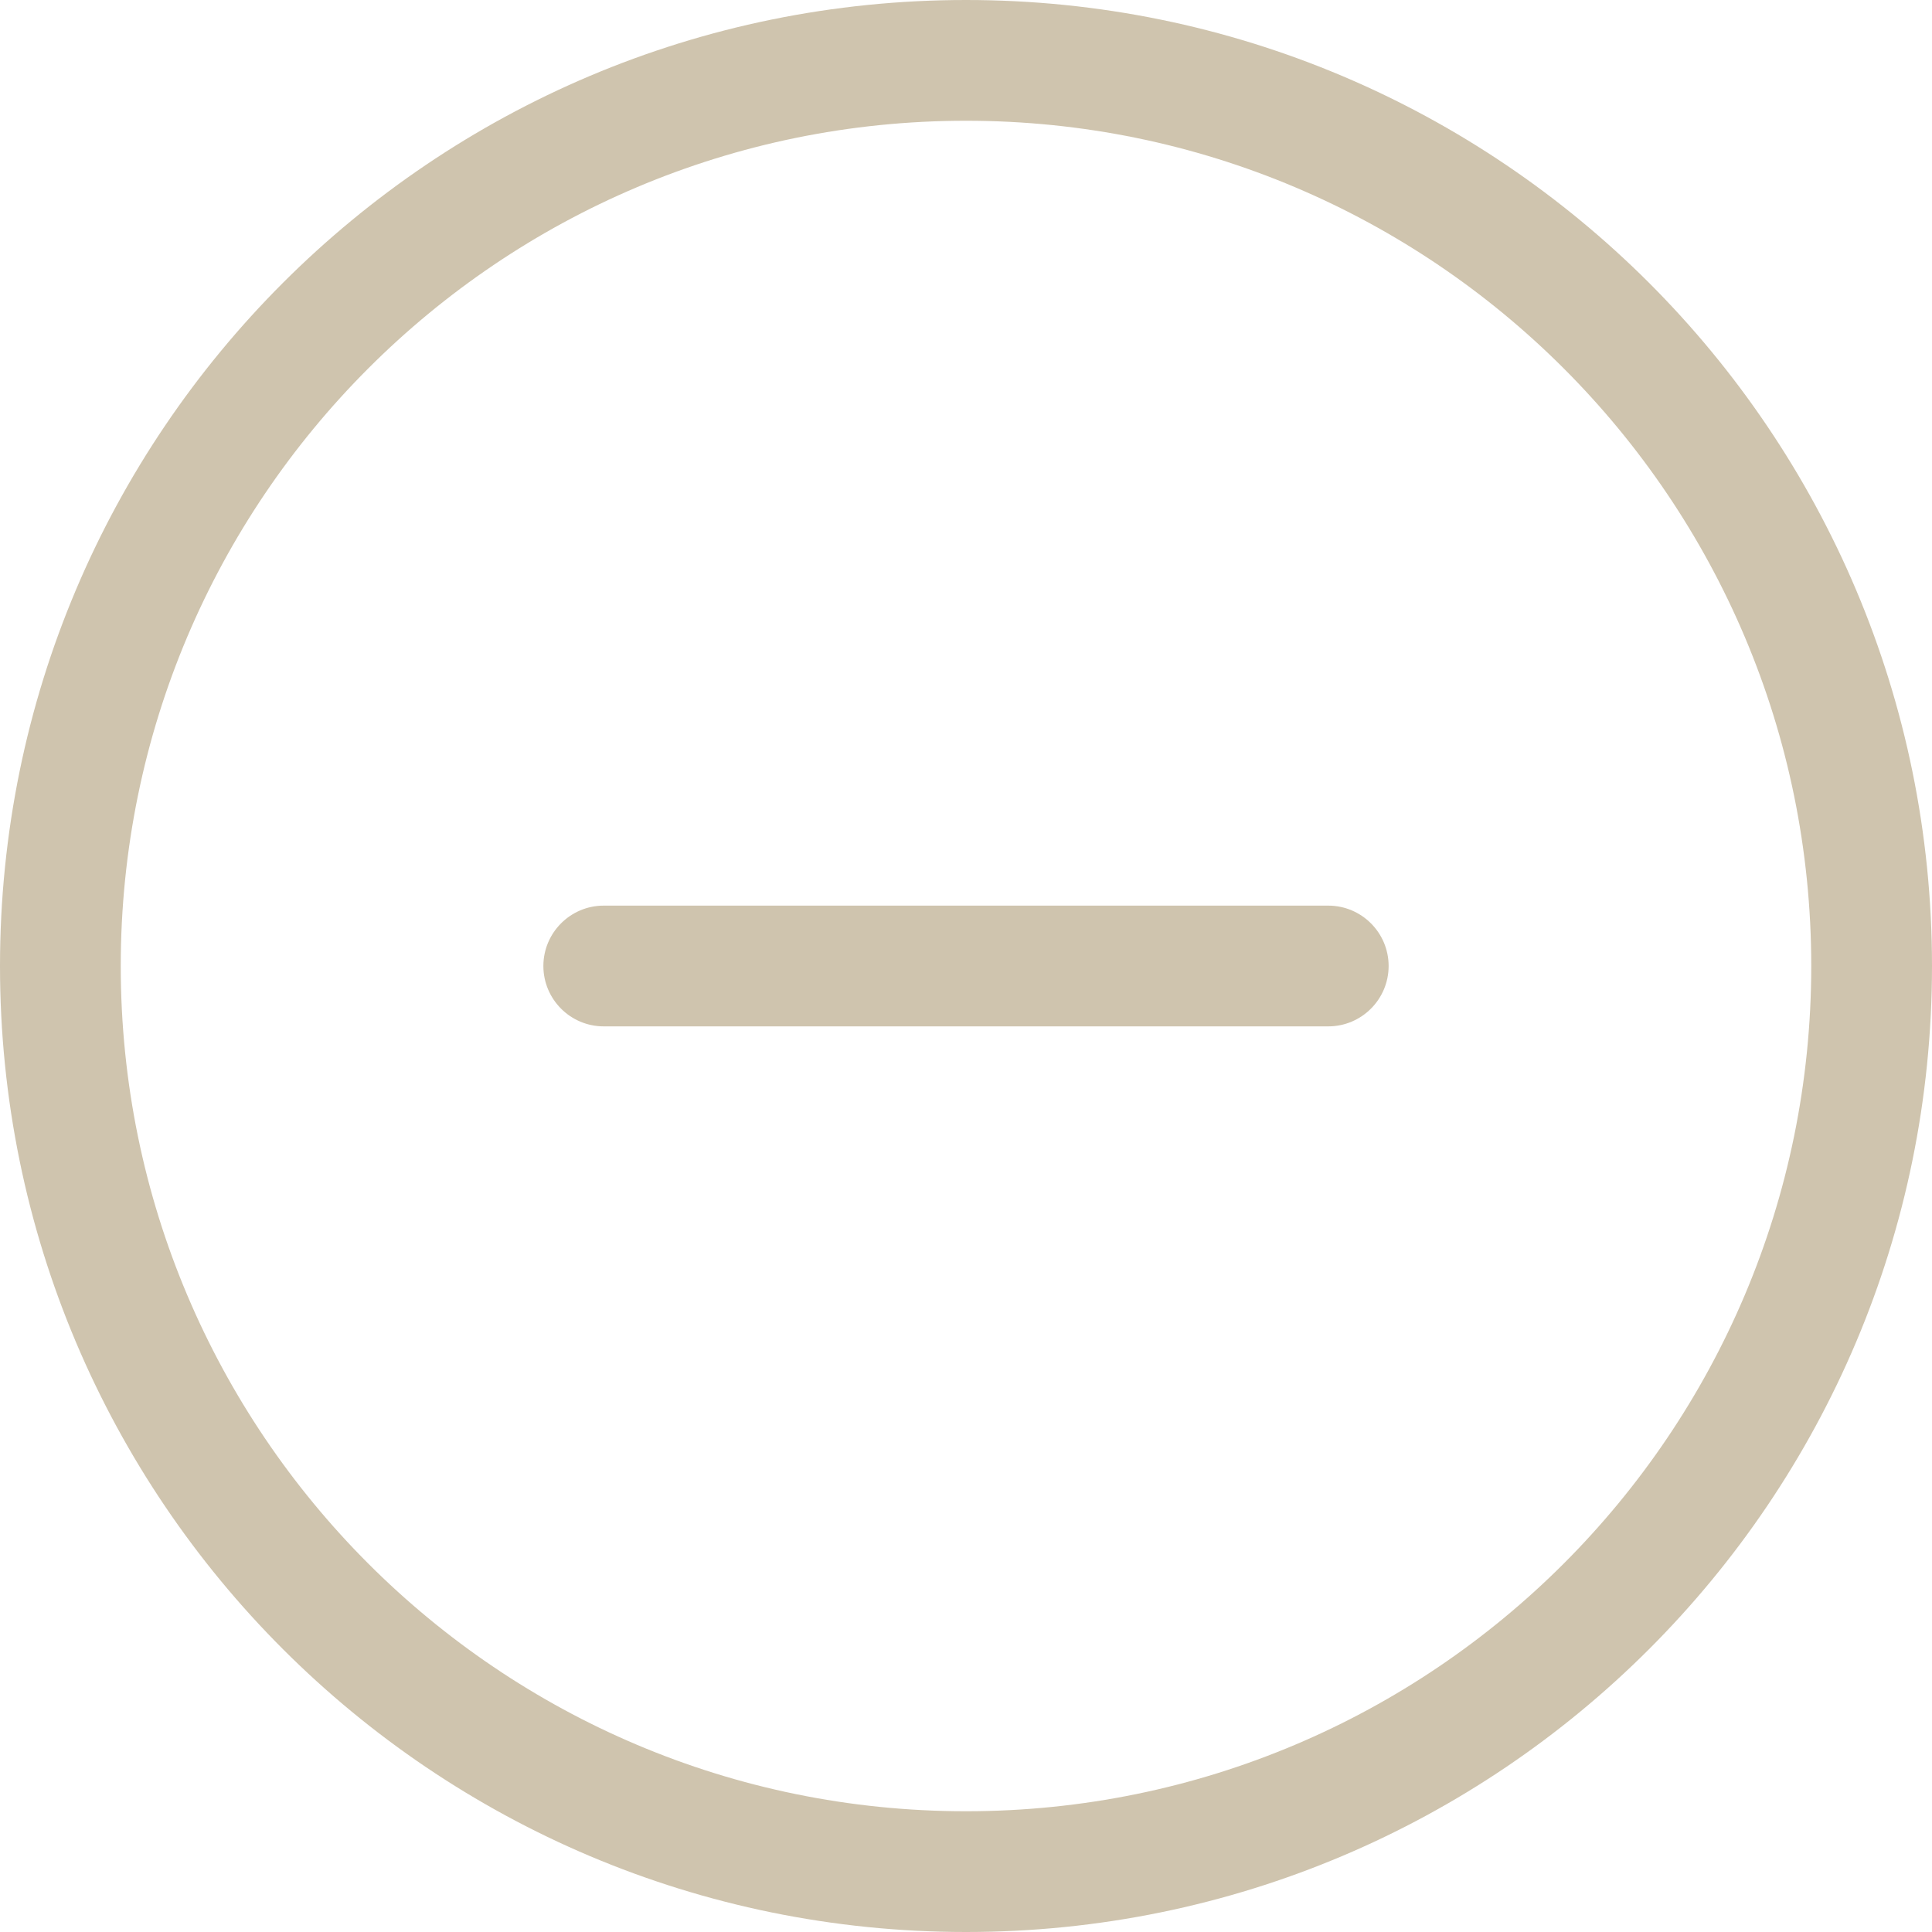
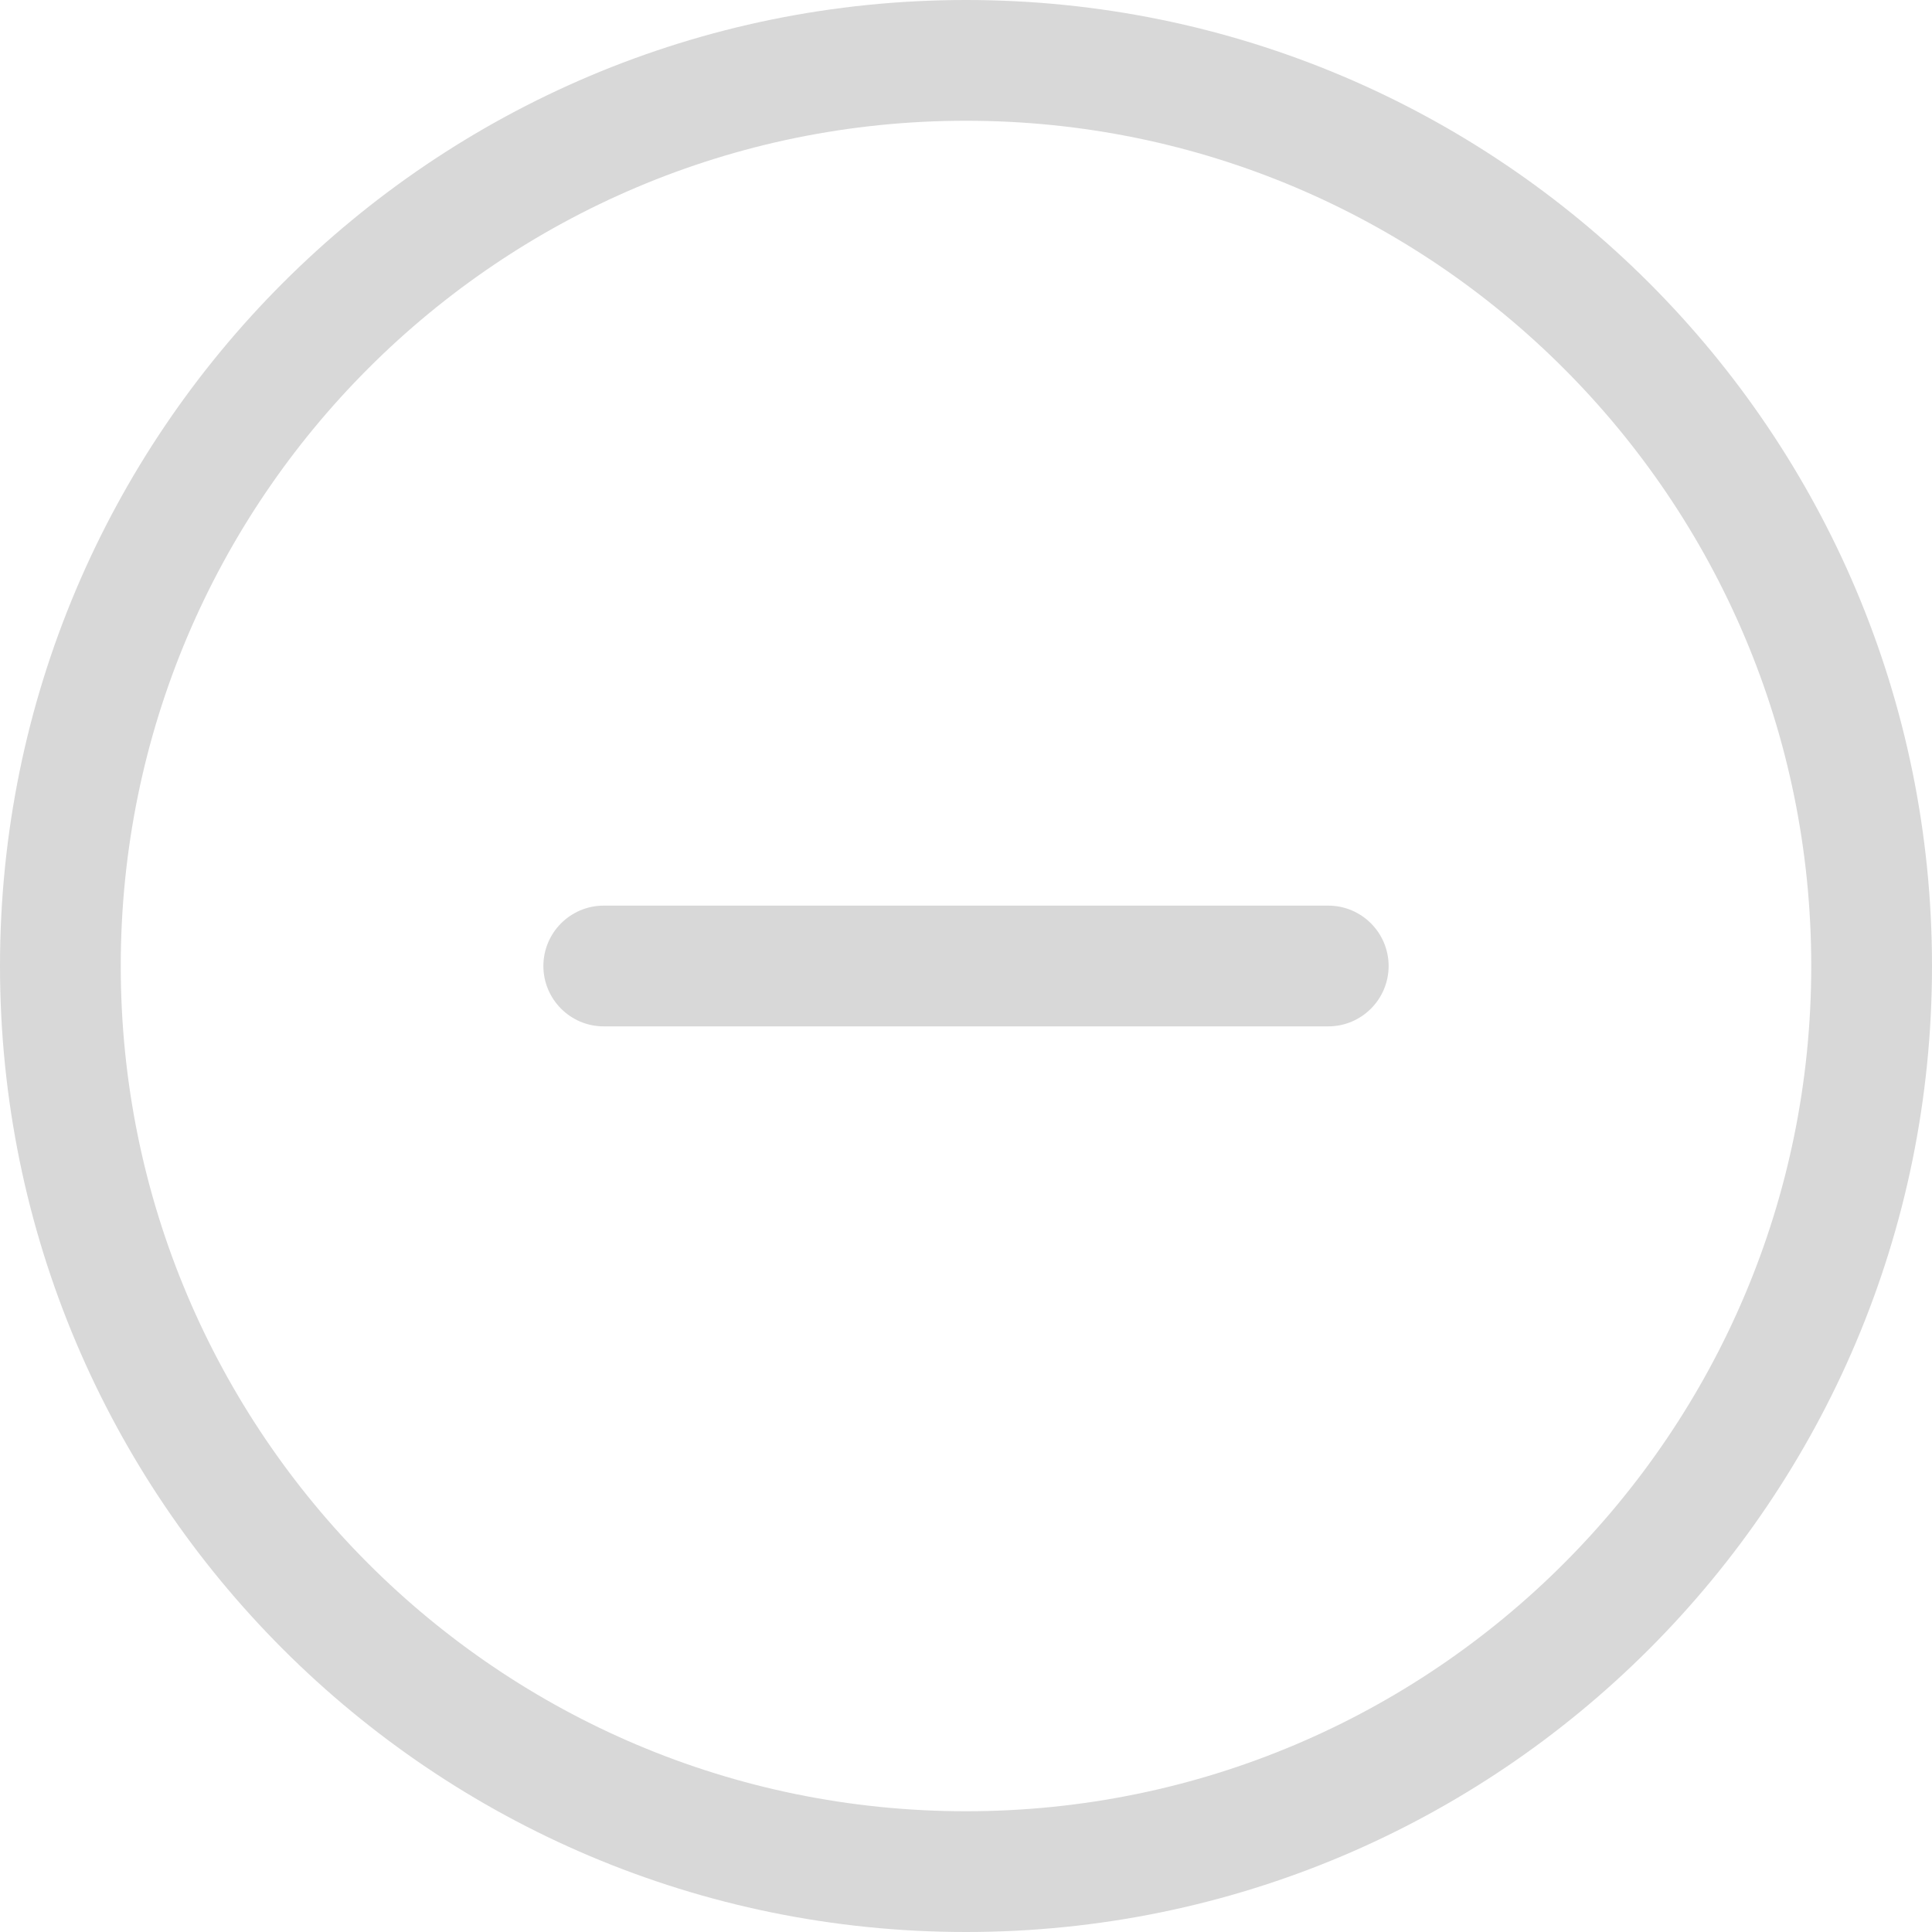
<svg xmlns="http://www.w3.org/2000/svg" width="64px" height="64px" viewBox="0 0 32 32" version="1.1" fill="#000000">
  <g id="SVGRepo_bgCarrier" stroke-width="0" />
  <g id="SVGRepo_tracerCarrier" stroke-linecap="round" stroke-linejoin="round" />
  <g id="SVGRepo_iconCarrier">
    <defs> </defs>
    <g id="Page-1" stroke="none" stroke-width="1" fill="none" fill-rule="evenodd">
      <g id="Icon-Set" transform="translate(-516, -1087)" fill="#CFC4AE">
-         <path d="M532,1117 C524.268,1117 518,1110.73 518,1103 C518,1095.27 524.268,1089 532,1089 C539.732,1089 546,1095.27 546,1103 C546,1110.73 539.732,1117 532,1117 L532,1117 Z M532,1087 C523.163,1087 516,1094.16 516,1103 C516,1111.84 523.163,1119 532,1119 C540.837,1119 548,1111.84 548,1103 C548,1094.16 540.837,1087 532,1087 L532,1087 Z M538,1102 L526,1102 C525.447,1102 525,1102.45 525,1103 C525,1103.55 525.447,1104 526,1104 L538,1104 C538.553,1104 539,1103.55 539,1103 C539,1102.45 538.553,1102 538,1102 L538,1102 Z" id="minus-circle"> </path>
+         <path d="M532,1117 C524.268,1117 518,1110.73 518,1103 C518,1095.27 524.268,1089 532,1089 C539.732,1089 546,1095.27 546,1103 C546,1110.73 539.732,1117 532,1117 L532,1117 Z M532,1087 C523.163,1087 516,1094.16 516,1103 C516,1111.84 523.163,1119 532,1119 C540.837,1119 548,1111.84 548,1103 C548,1094.16 540.837,1087 532,1087 L532,1087 Z M538,1102 L526,1102 C525.447,1102 525,1102.45 525,1103 C525,1103.55 525.447,1104 526,1104 L538,1104 C538.553,1104 539,1103.55 539,1103 C539,1102.45 538.553,1102 538,1102 L538,1102 Z" id="minus-circle" data-index="0" style="opacity: 1; visibility: visible; fill: rgb(216, 216, 216);"> </path>
      </g>
    </g>
  </g>
</svg>
